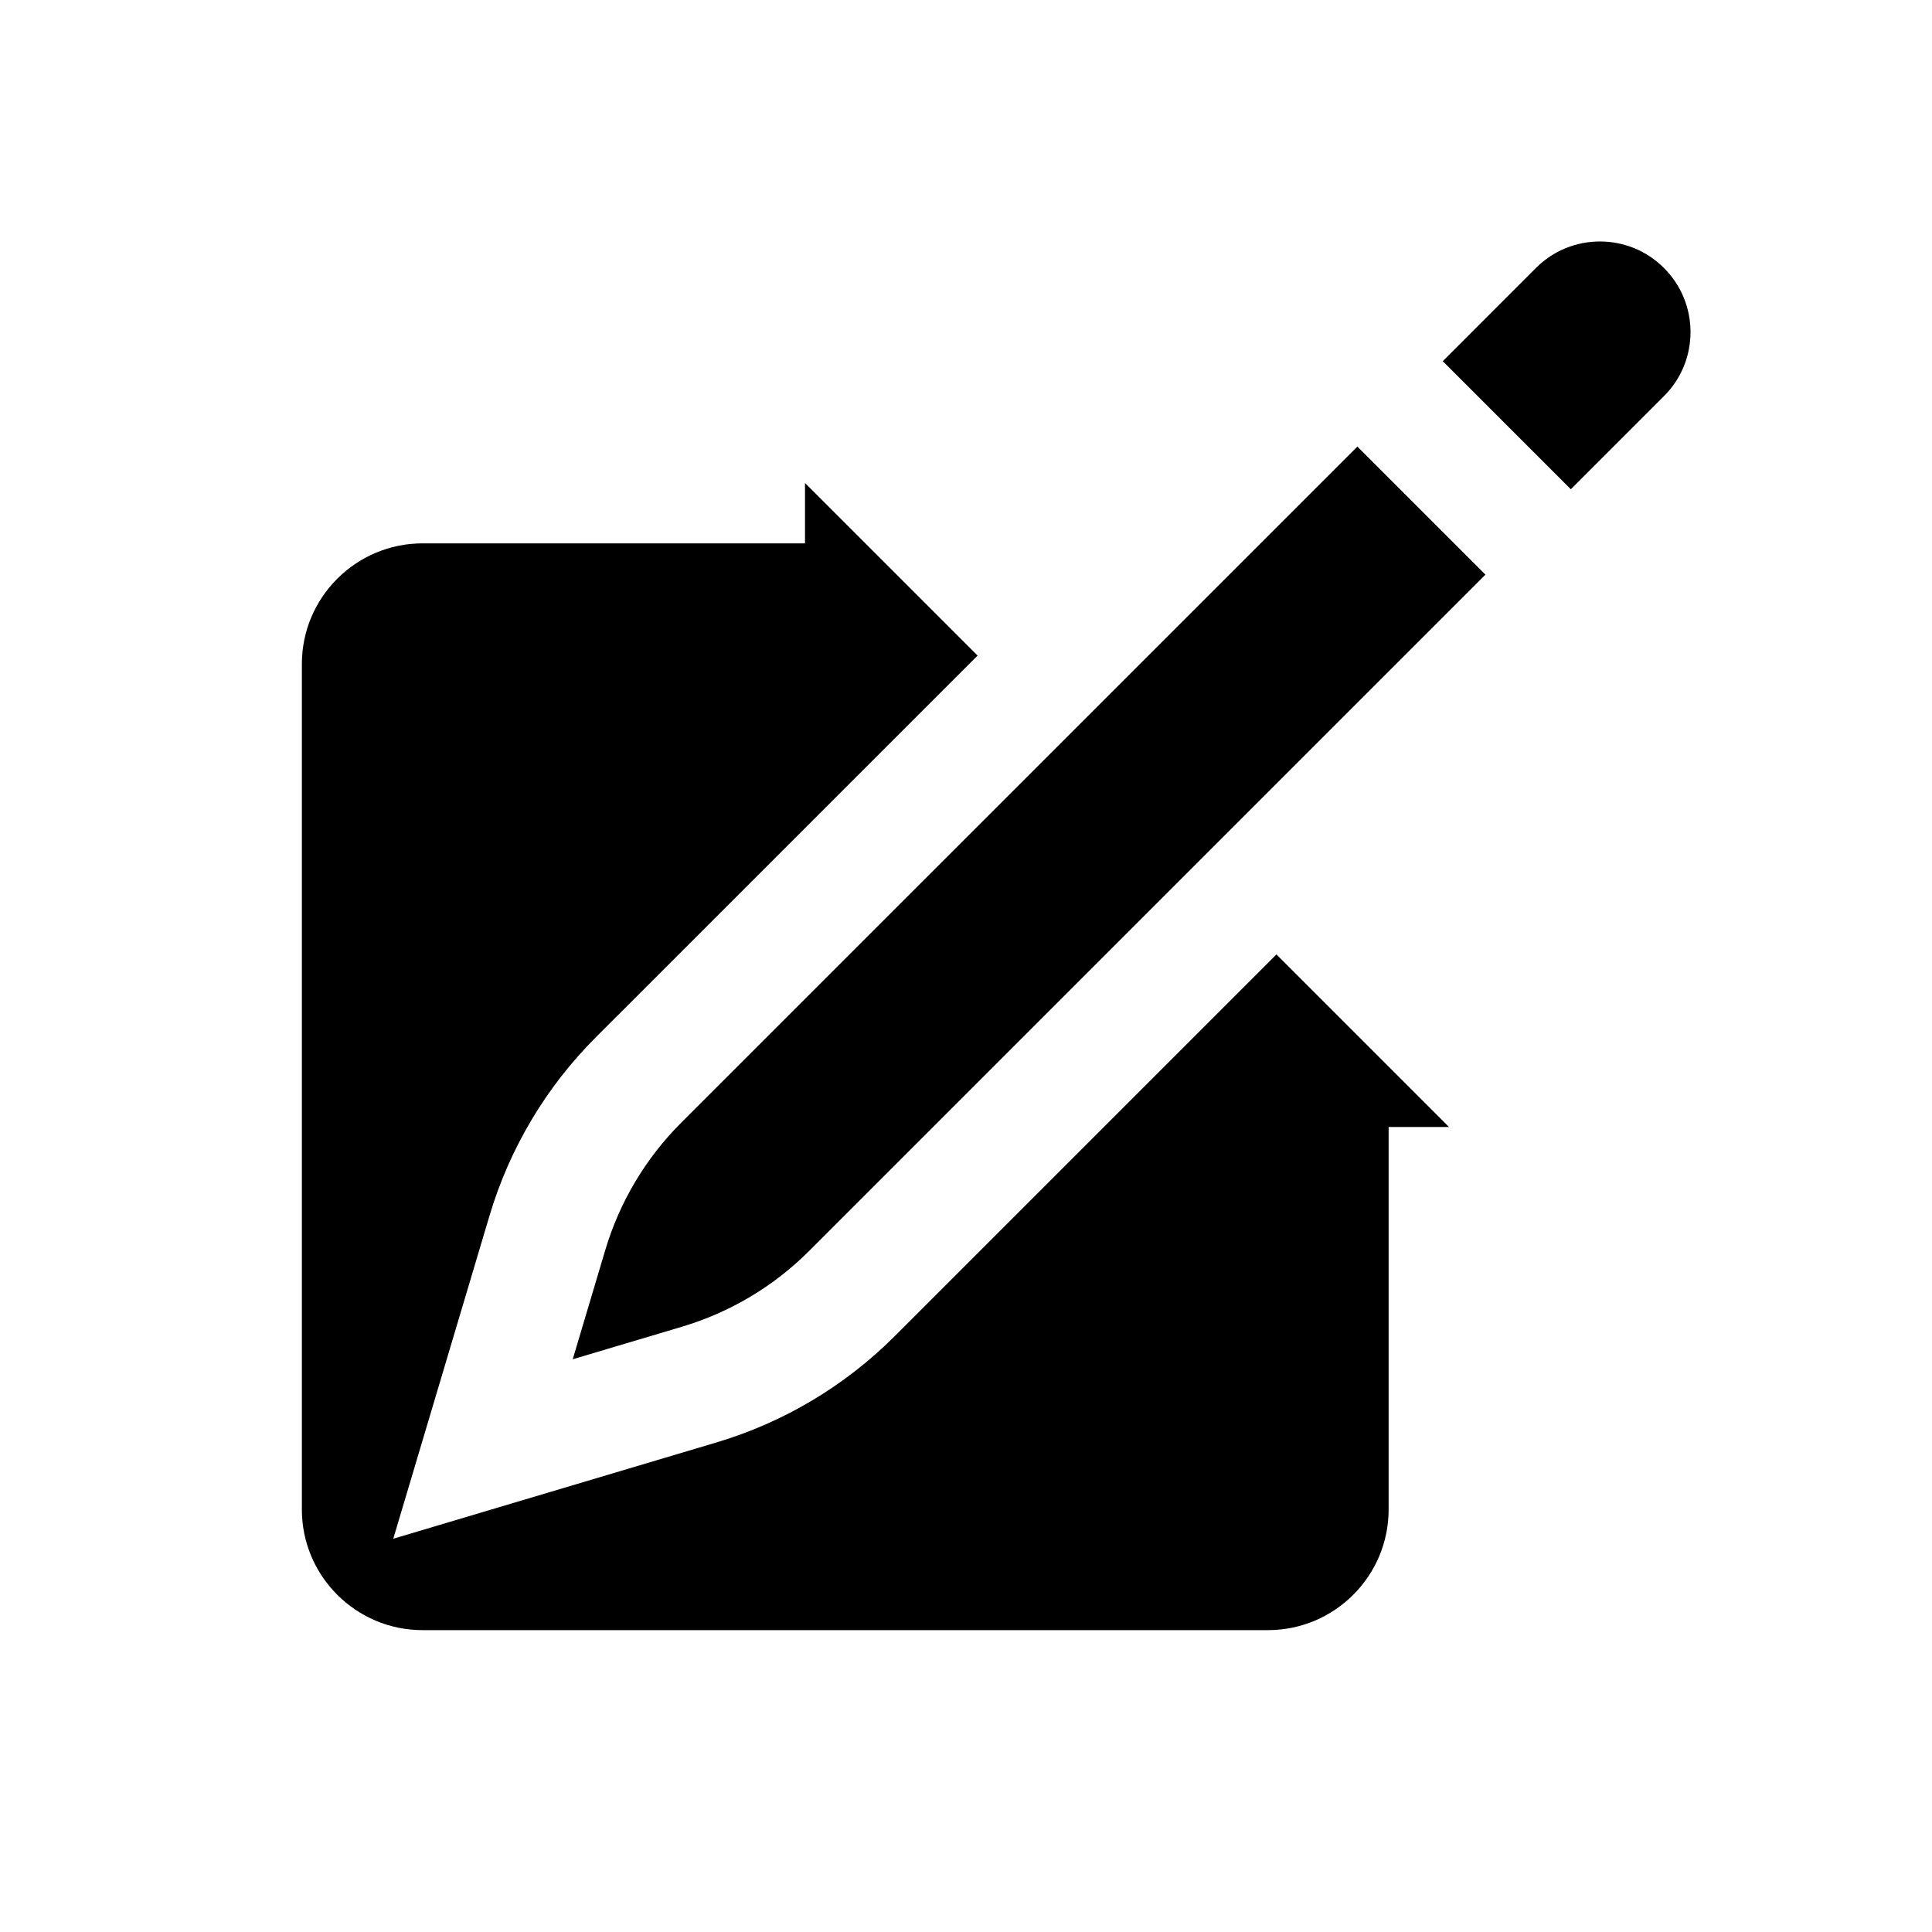
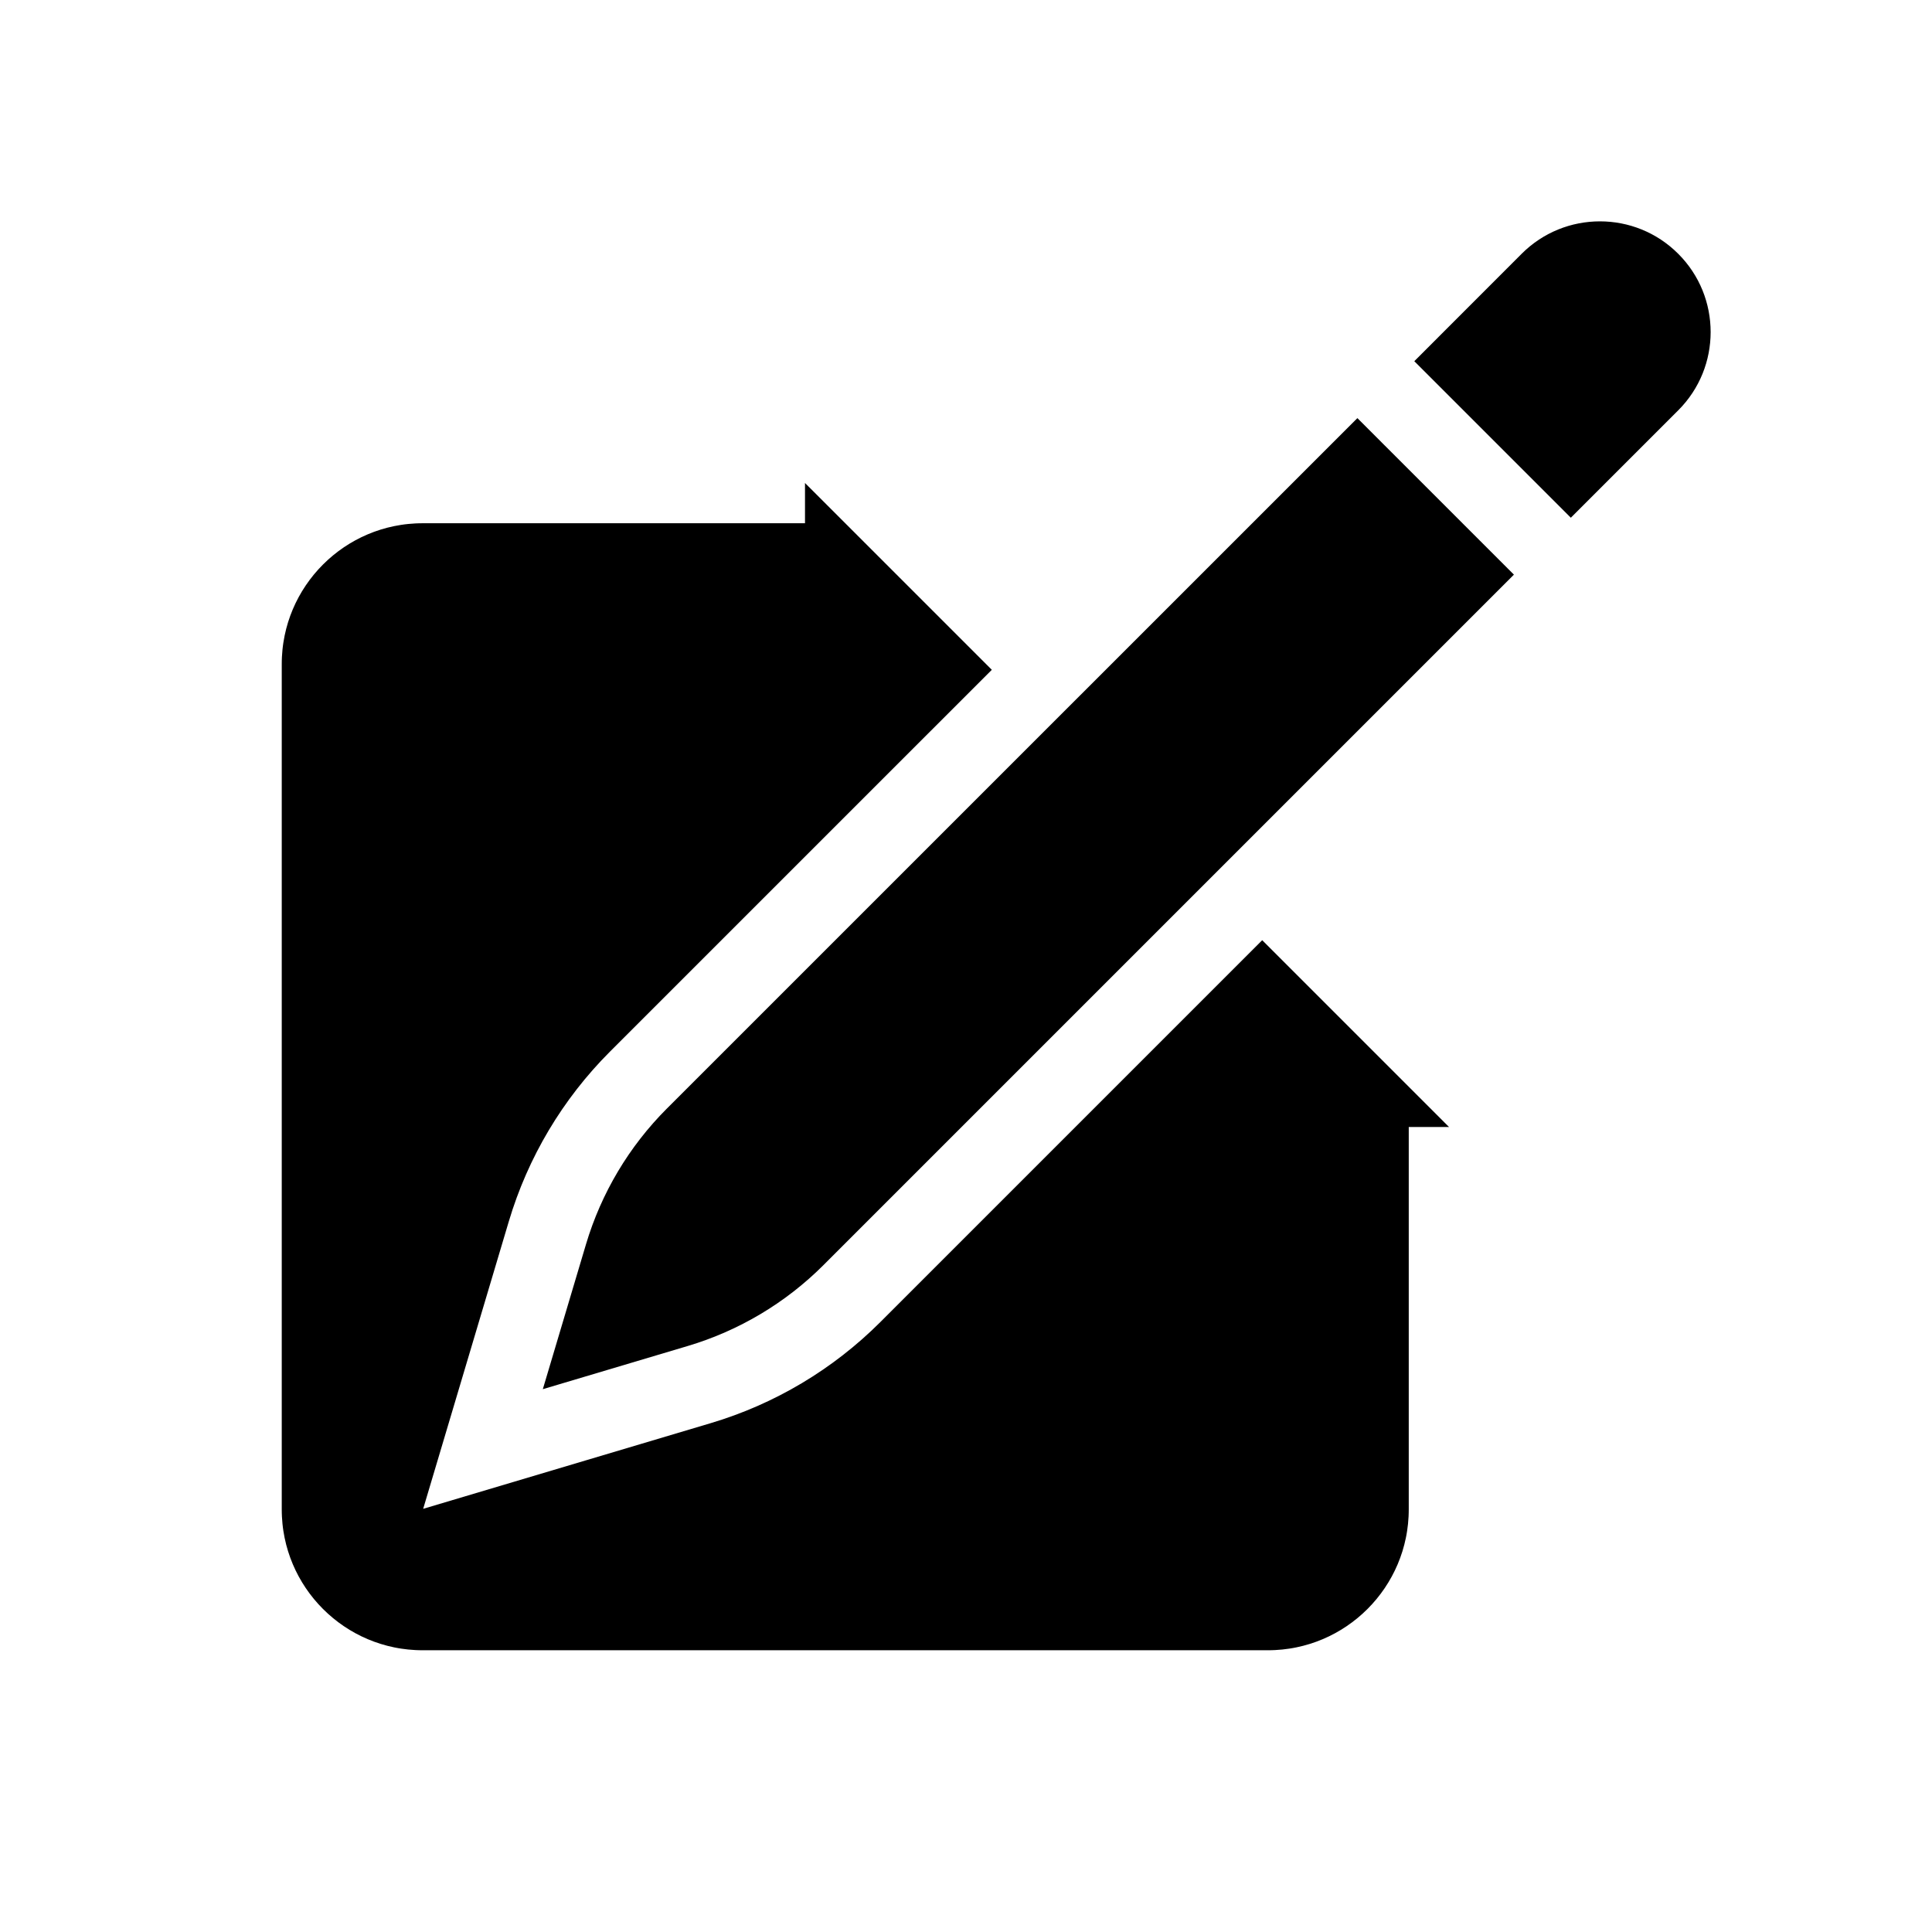
- <svg xmlns="http://www.w3.org/2000/svg" color="white" viewBox="0 0 24 24" stroke-width="1.5" stroke="currentColor" className="w-6 h-6">
+ <svg xmlns="http://www.w3.org/2000/svg" color="white" viewBox="0 0 24 24" strokeWidth="1.5" stroke="currentColor" className="w-6 h-6">
  <path strokeLinecap="round" strokeLinejoin="round" d="M16.862 4.487l1.687-1.688a1.875 1.875 0 112.652 2.652L10.582 16.07a4.5 4.5 0 01-1.897 1.13L6 18l.8-2.685a4.5 4.5 0 011.13-1.897l8.932-8.931zm0 0L19.5 7.125M18 14v4.75A2.25 2.25 0 0115.75 21H5.25A2.25 2.25 0 013 18.75V8.25A2.25 2.25 0 015.25 6H10" />
</svg>
